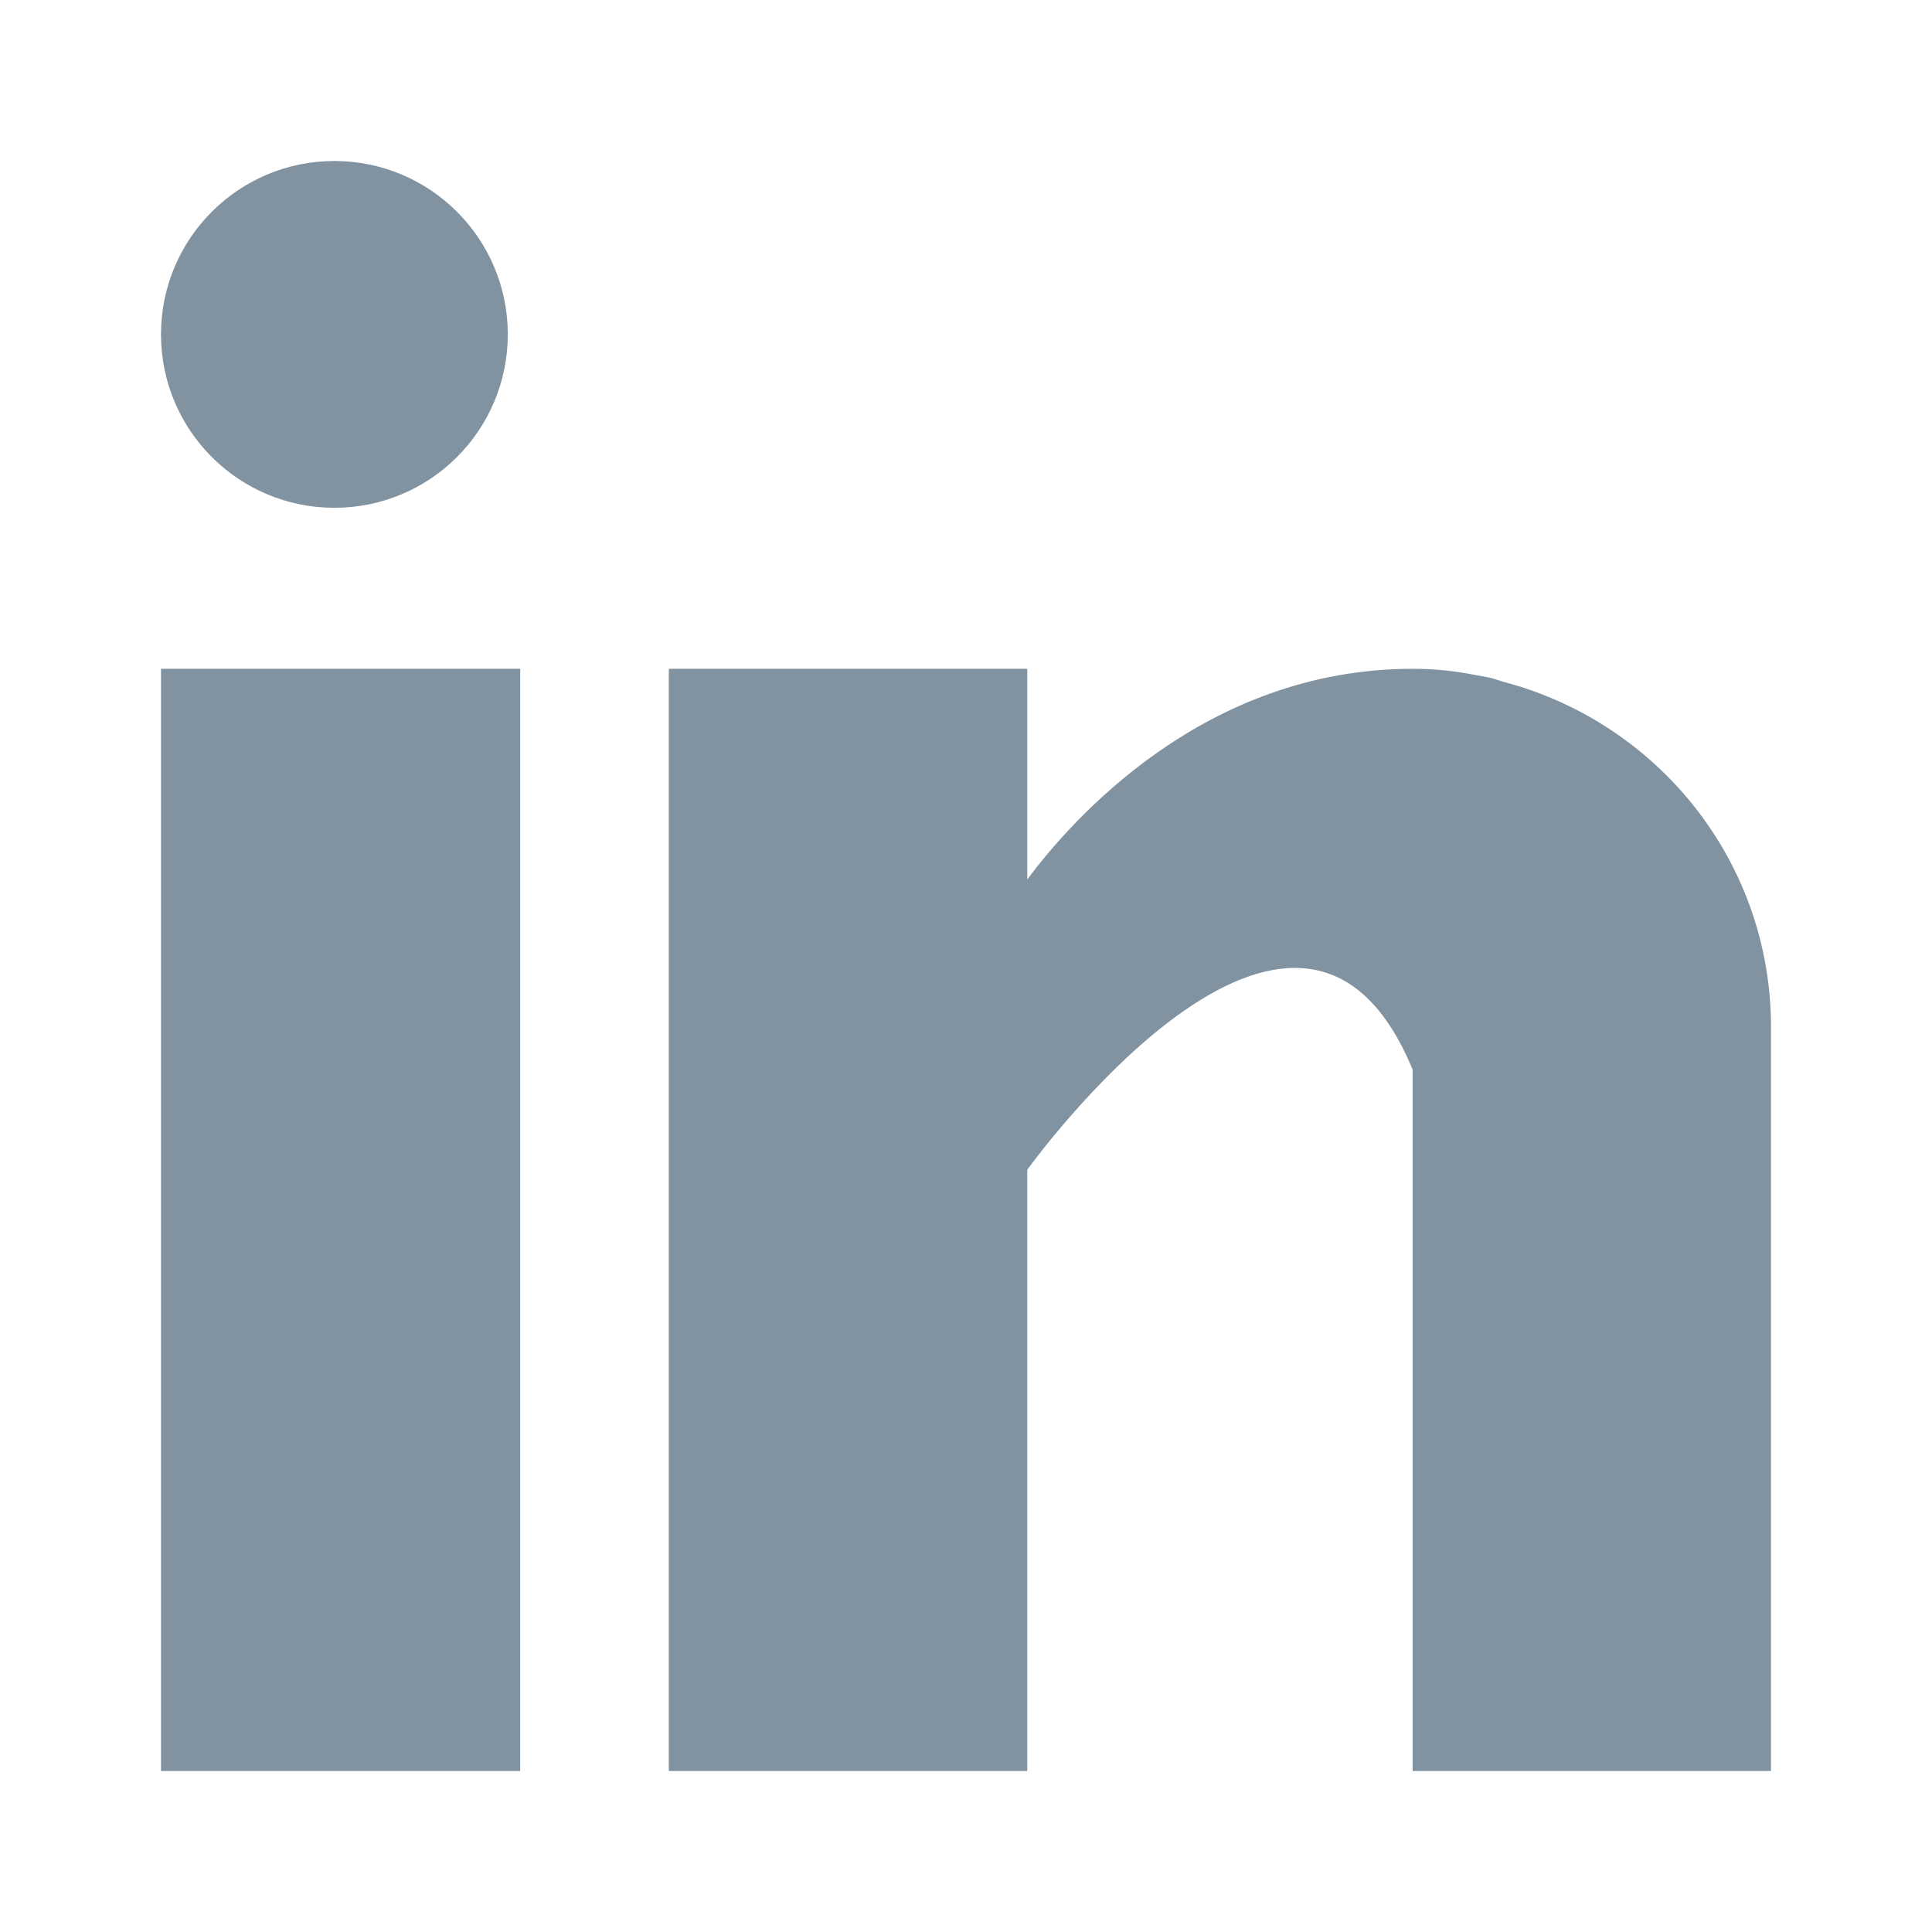
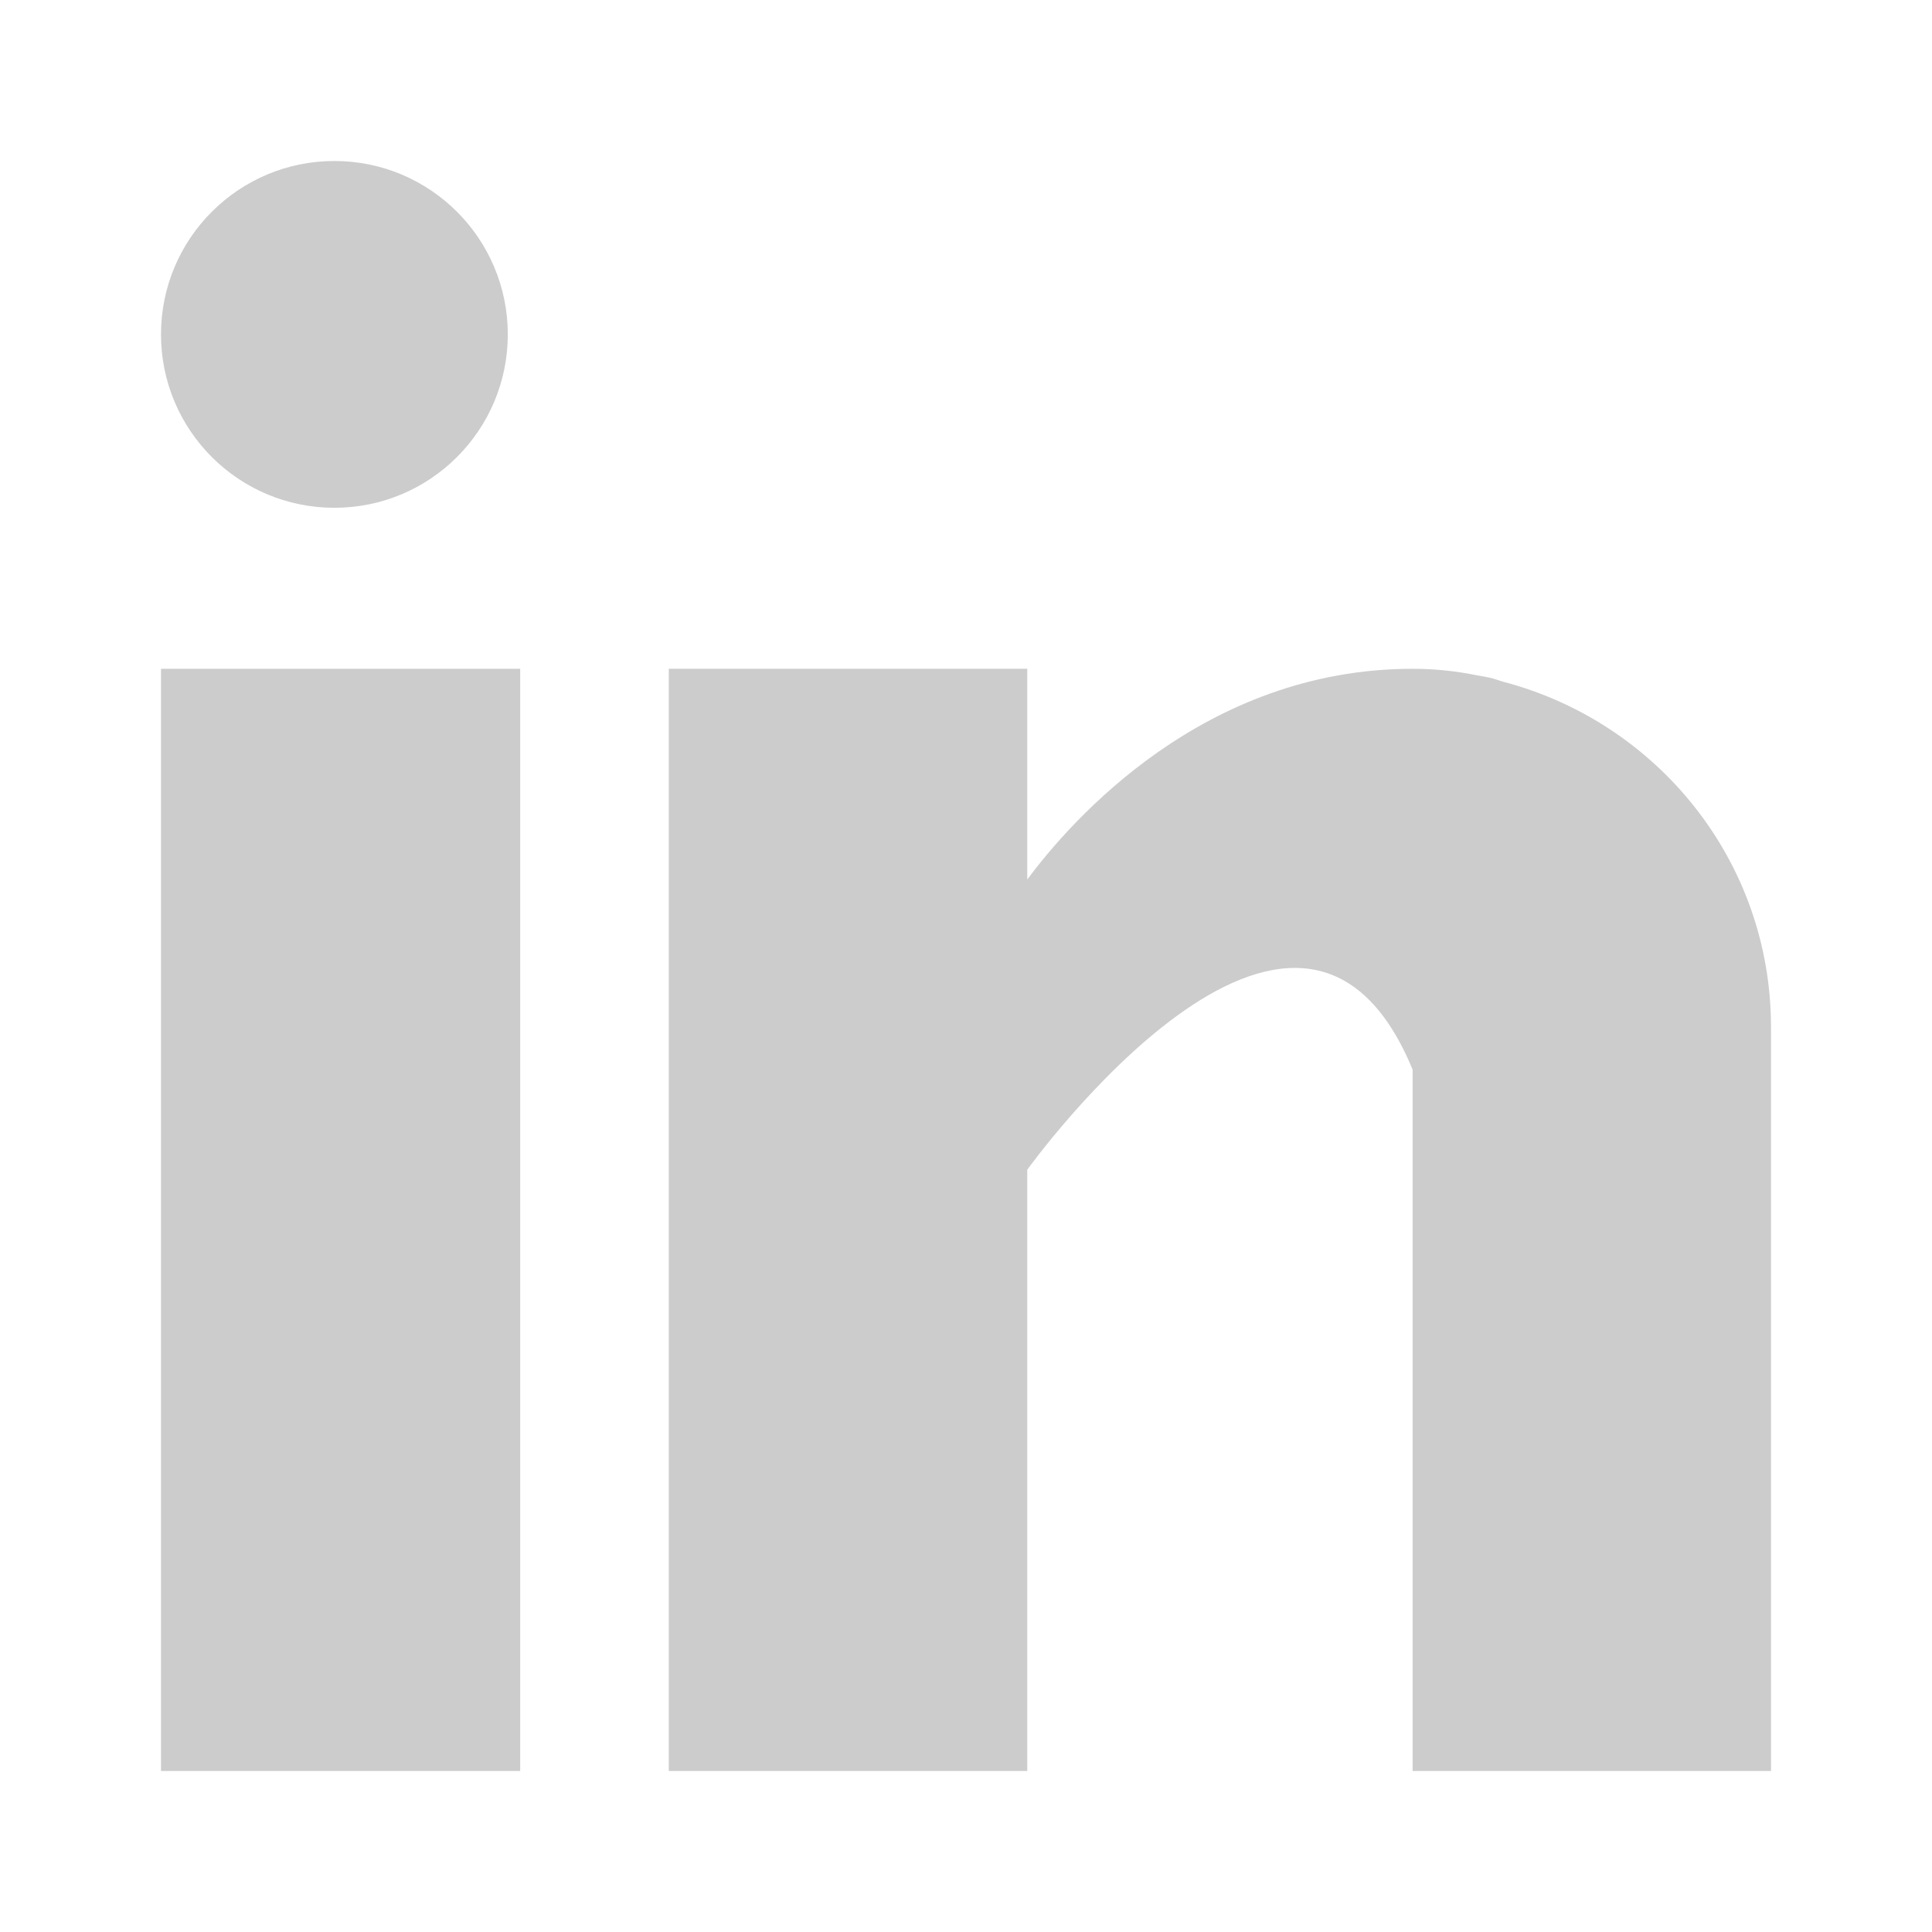
<svg xmlns="http://www.w3.org/2000/svg" width="24px" height="24px" viewBox="0 0 24 24" version="1.1">
  <g id="icn_linkedin_default" stroke="none" stroke-width="1" fill="none" fill-rule="evenodd">
    <rect id="Rectangle" x="0" y="0" width="24" height="24" />
-     <g id="Group-2" transform="translate(2, 2)" fill="#8192A0" fill-rule="nonzero">
-       <rect id="Rectangle" x="-4.4408921e-15" y="6.308" width="4.462" height="13.692" />
+     <g id="Group" transform="translate(2, 2)" fill="#CCCCCC" fill-rule="nonzero">
+       <rect id="Rectangle" x="5.24025268e-14" y="6.308" width="4.462" height="13.692" />
      <path d="M16.669,6.468 C16.622,6.453 16.577,6.437 16.527,6.423 C16.467,6.41 16.408,6.399 16.347,6.389 C16.11,6.341 15.851,6.308 15.548,6.308 C12.951,6.308 11.304,8.196 10.761,8.925 L10.761,6.308 L6.308,6.308 L6.308,20 L10.761,20 L10.761,12.531 C10.761,12.531 14.127,7.844 15.548,11.287 C15.548,14.36 15.548,20 15.548,20 L20,20 L20,10.76 C20,8.691 18.582,6.967 16.669,6.468 Z" id="Path" />
      <circle id="Oval" cx="2.154" cy="2.154" r="2.154" />
    </g>
  </g>
</svg>
